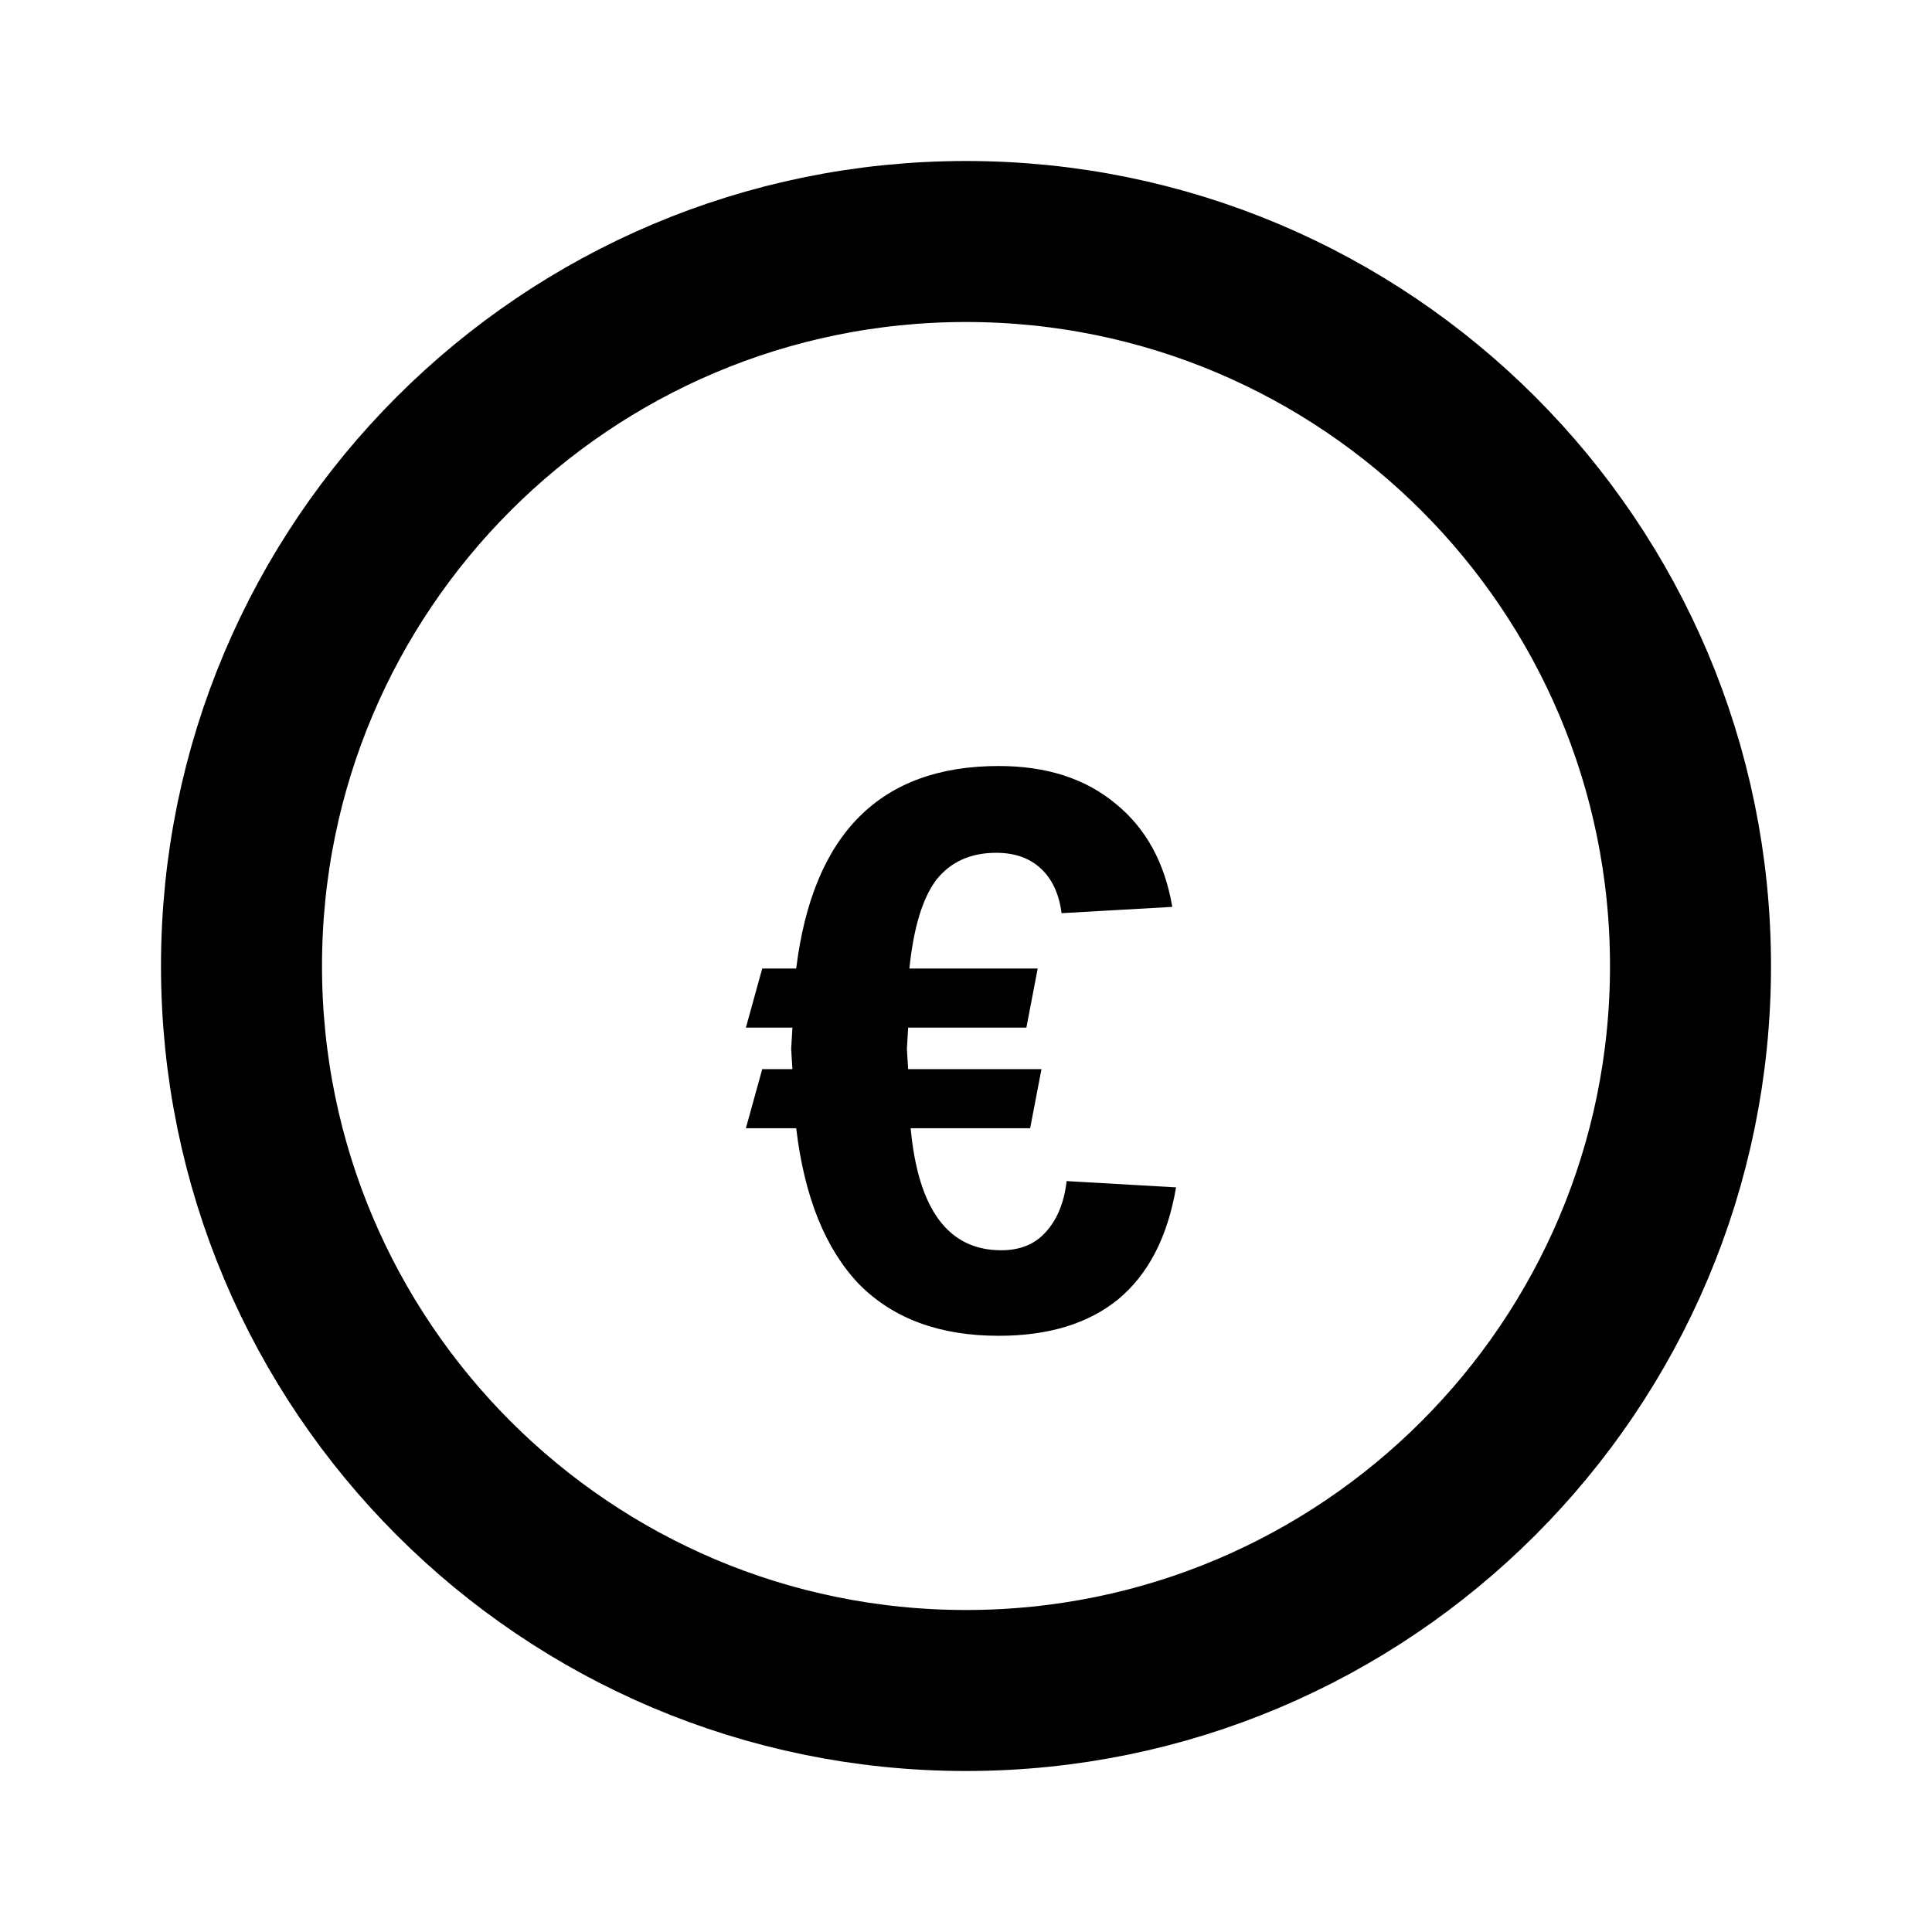
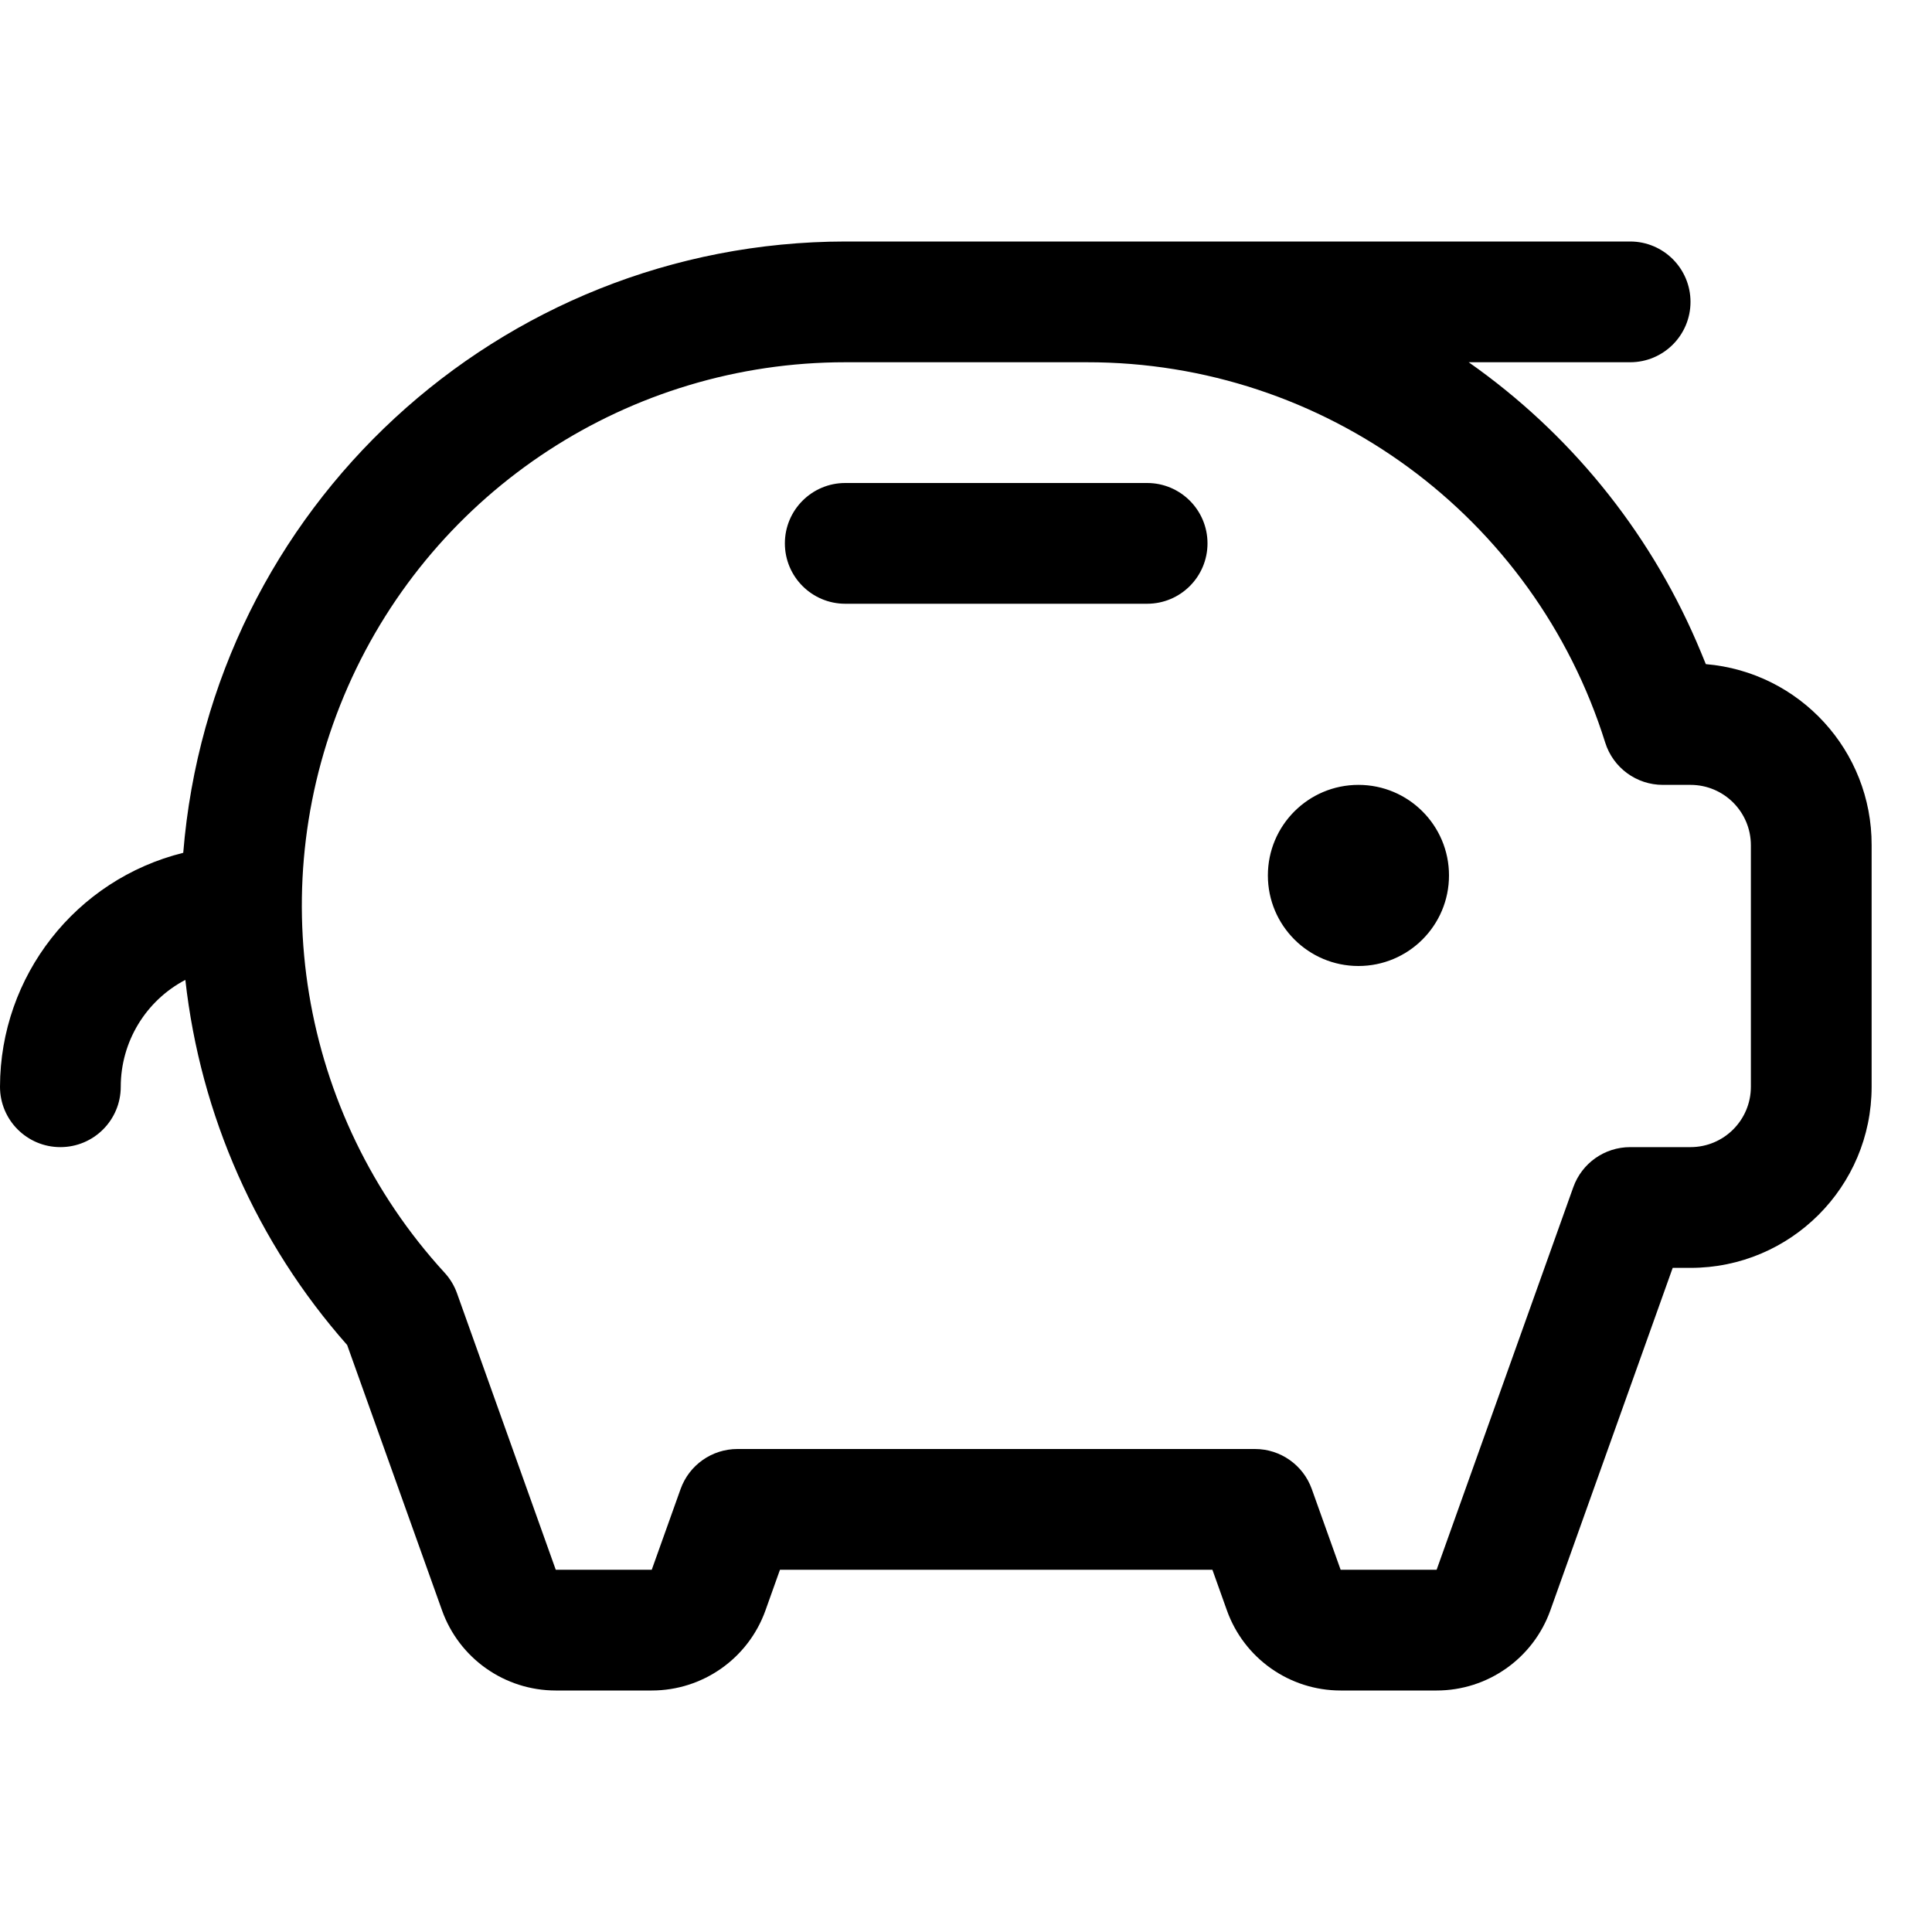
- <svg xmlns="http://www.w3.org/2000/svg" viewBox="0 0 24 24" fill="none" stroke="#000" stroke-width="2">
-   <circle cx="12" cy="12" r="9" />
-   <text x="12" y="16.5" font-family="Arial" font-size="10" font-weight="700" fill="#000" text-anchor="middle" stroke="none">€</text>
+ <svg xmlns="http://www.w3.org/2000/svg" fill="currentColor" viewBox="0 0 256 256">
+   <path d="M192,116a12,12,0,1,1-12-12A12,12,0,0,1,192,116ZM152,64H112a8,8,0,0,0,0,16h40a8,8,0,0,0,0-16Zm96,48v32a24,24,0,0,1-24,24h-2.36l-16.21,45.38A16,16,0,0,1,190.36,224H177.64a16,16,0,0,1-15.07-10.62L160.65,208h-57.3l-1.92,5.38A16,16,0,0,1,86.36,224H73.64a16,16,0,0,1-15.07-10.62L46,178.22a87.69,87.69,0,0,1-21.44-48.38A16,16,0,0,0,16,144a8,8,0,0,1-16,0,32,32,0,0,1,24.28-31A88.12,88.12,0,0,1,112,32H216a8,8,0,0,1,0,16H194.61a87.93,87.93,0,0,1,30.17,37c.43,1,.85,2,1.25,3A24,24,0,0,1,248,112Zm-16,0a8,8,0,0,0-8-8h-3.66a8,8,0,0,1-7.64-5.6A71.9,71.9,0,0,0,144,48H112A72,72,0,0,0,58.91,168.64a8,8,0,0,1,1.64,2.71L73.64,208H86.36l3.82-10.69A8,8,0,0,1,97.71,192h68.58a8,8,0,0,1,7.53,5.31L177.64,208h12.72l18.11-50.69A8,8,0,0,1,216,152h8a8,8,0,0,0,8-8Z" />
</svg>
